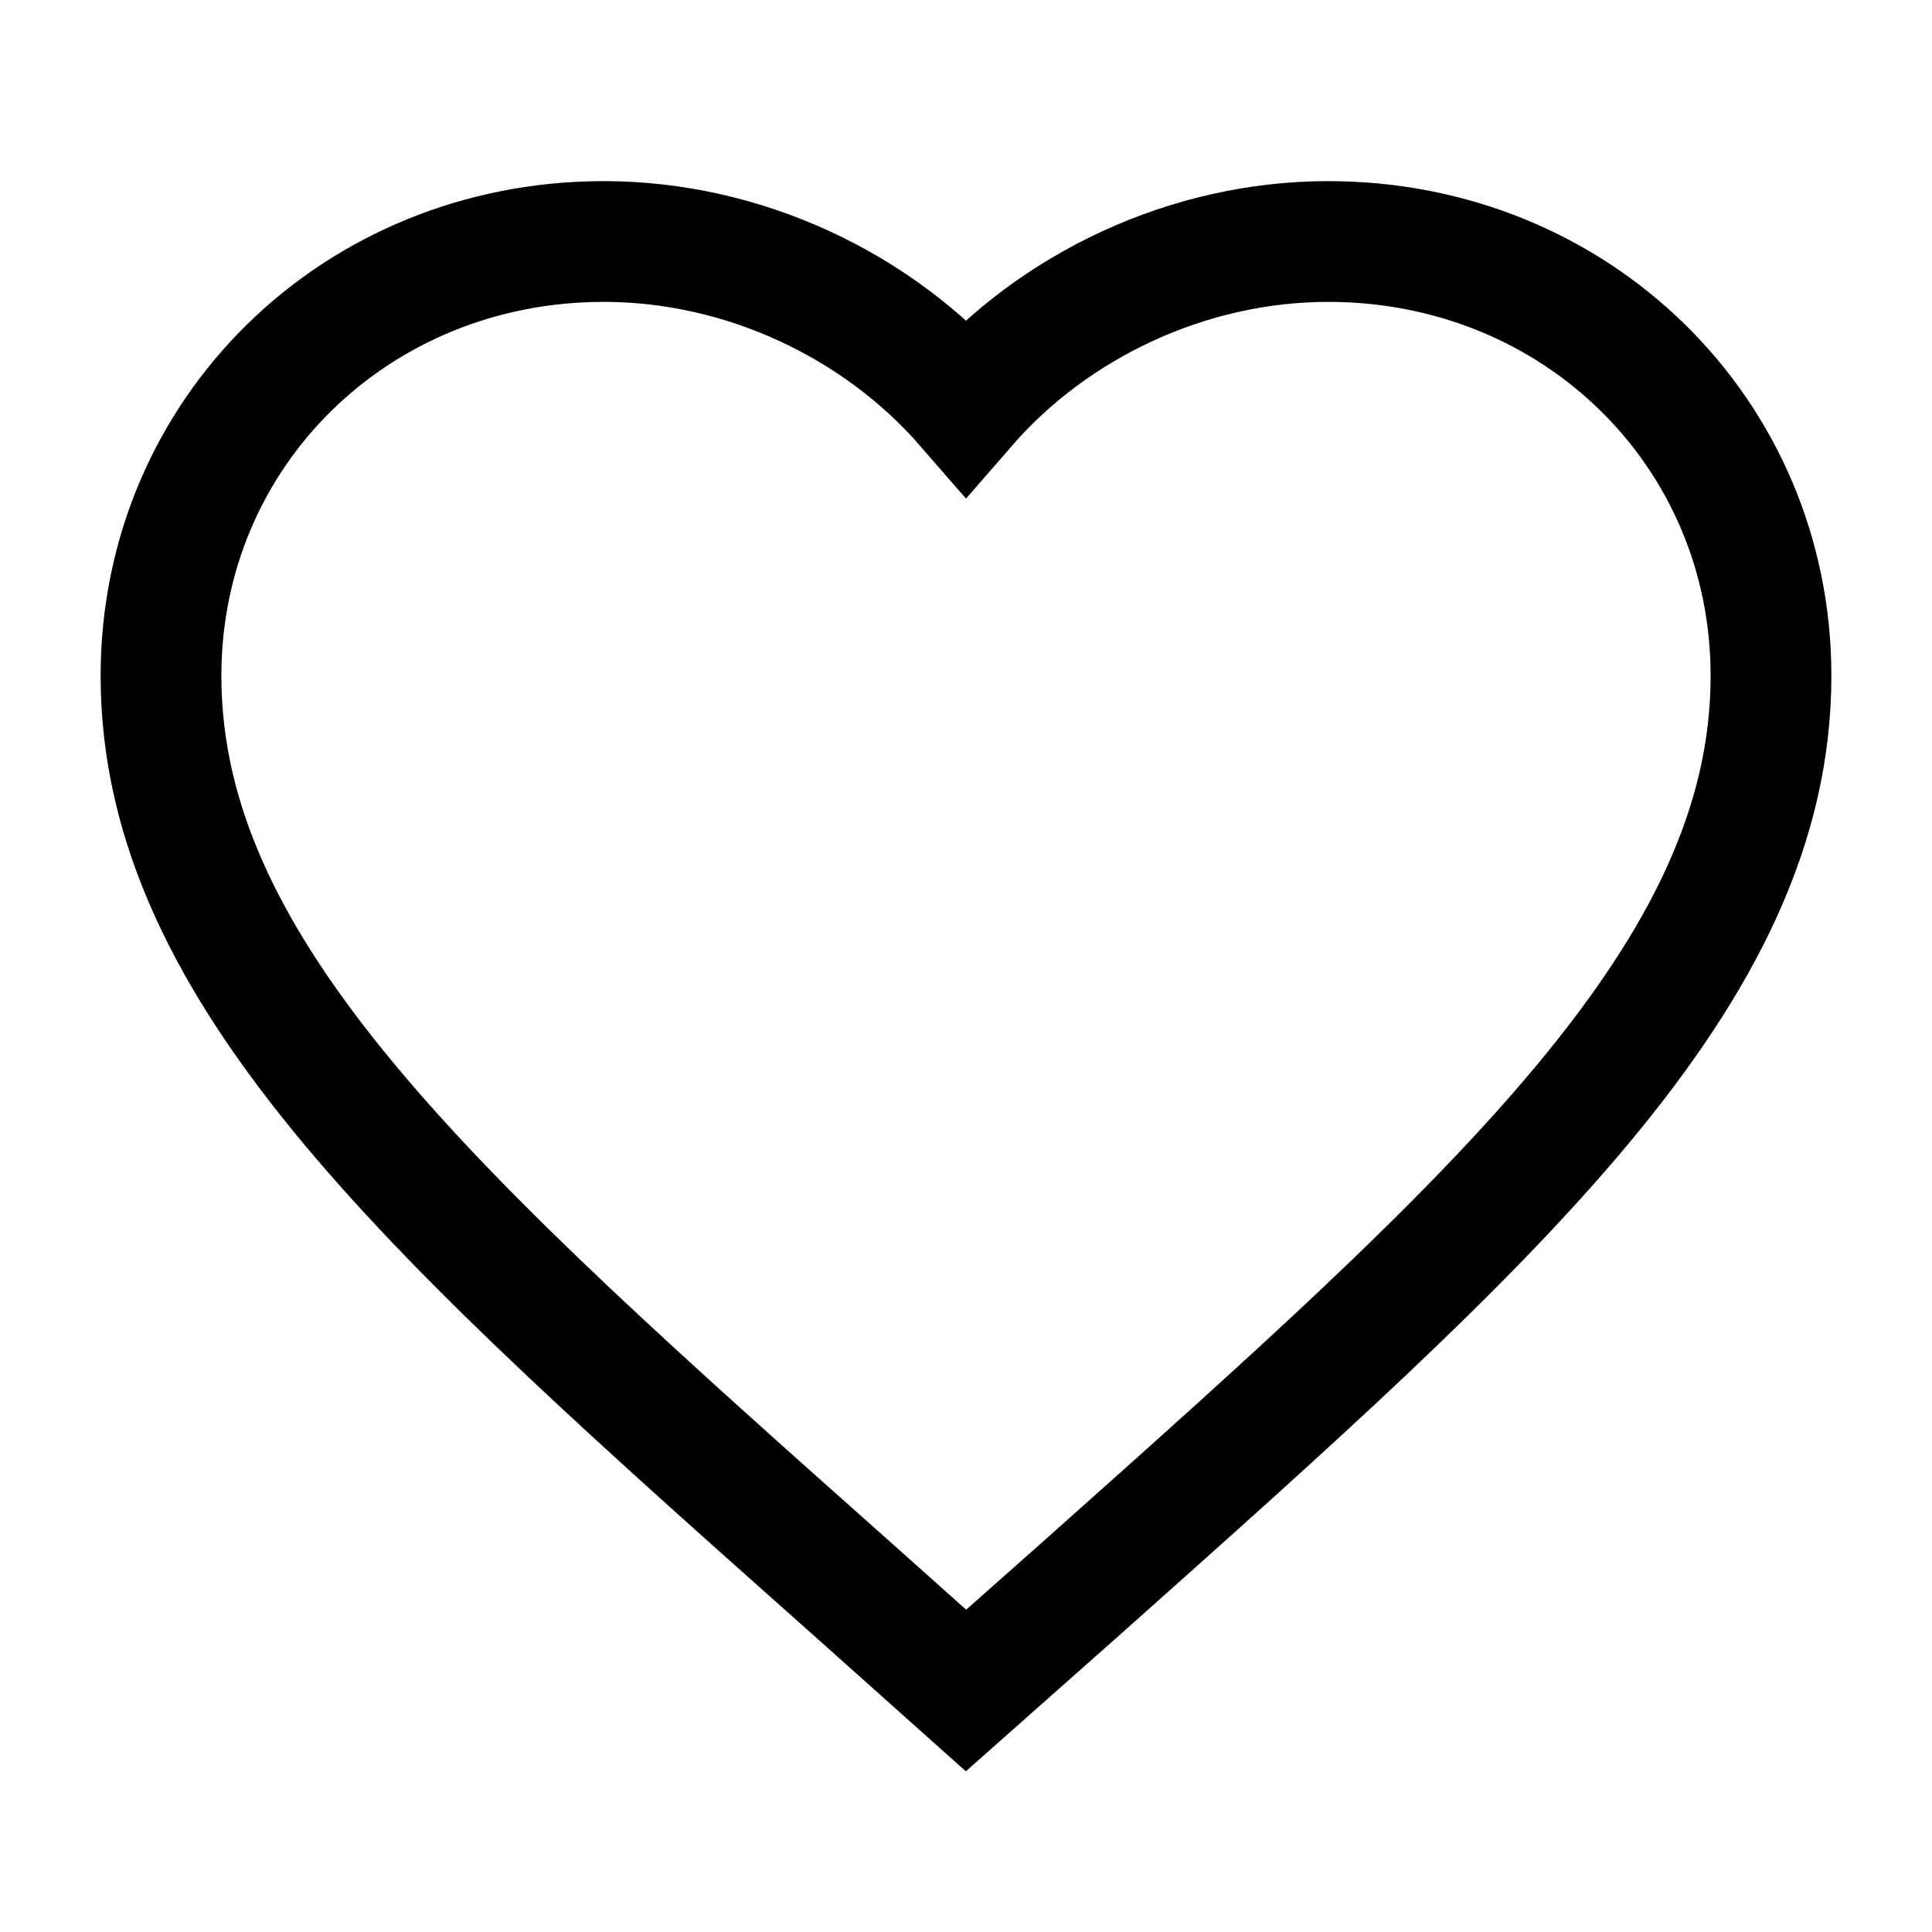
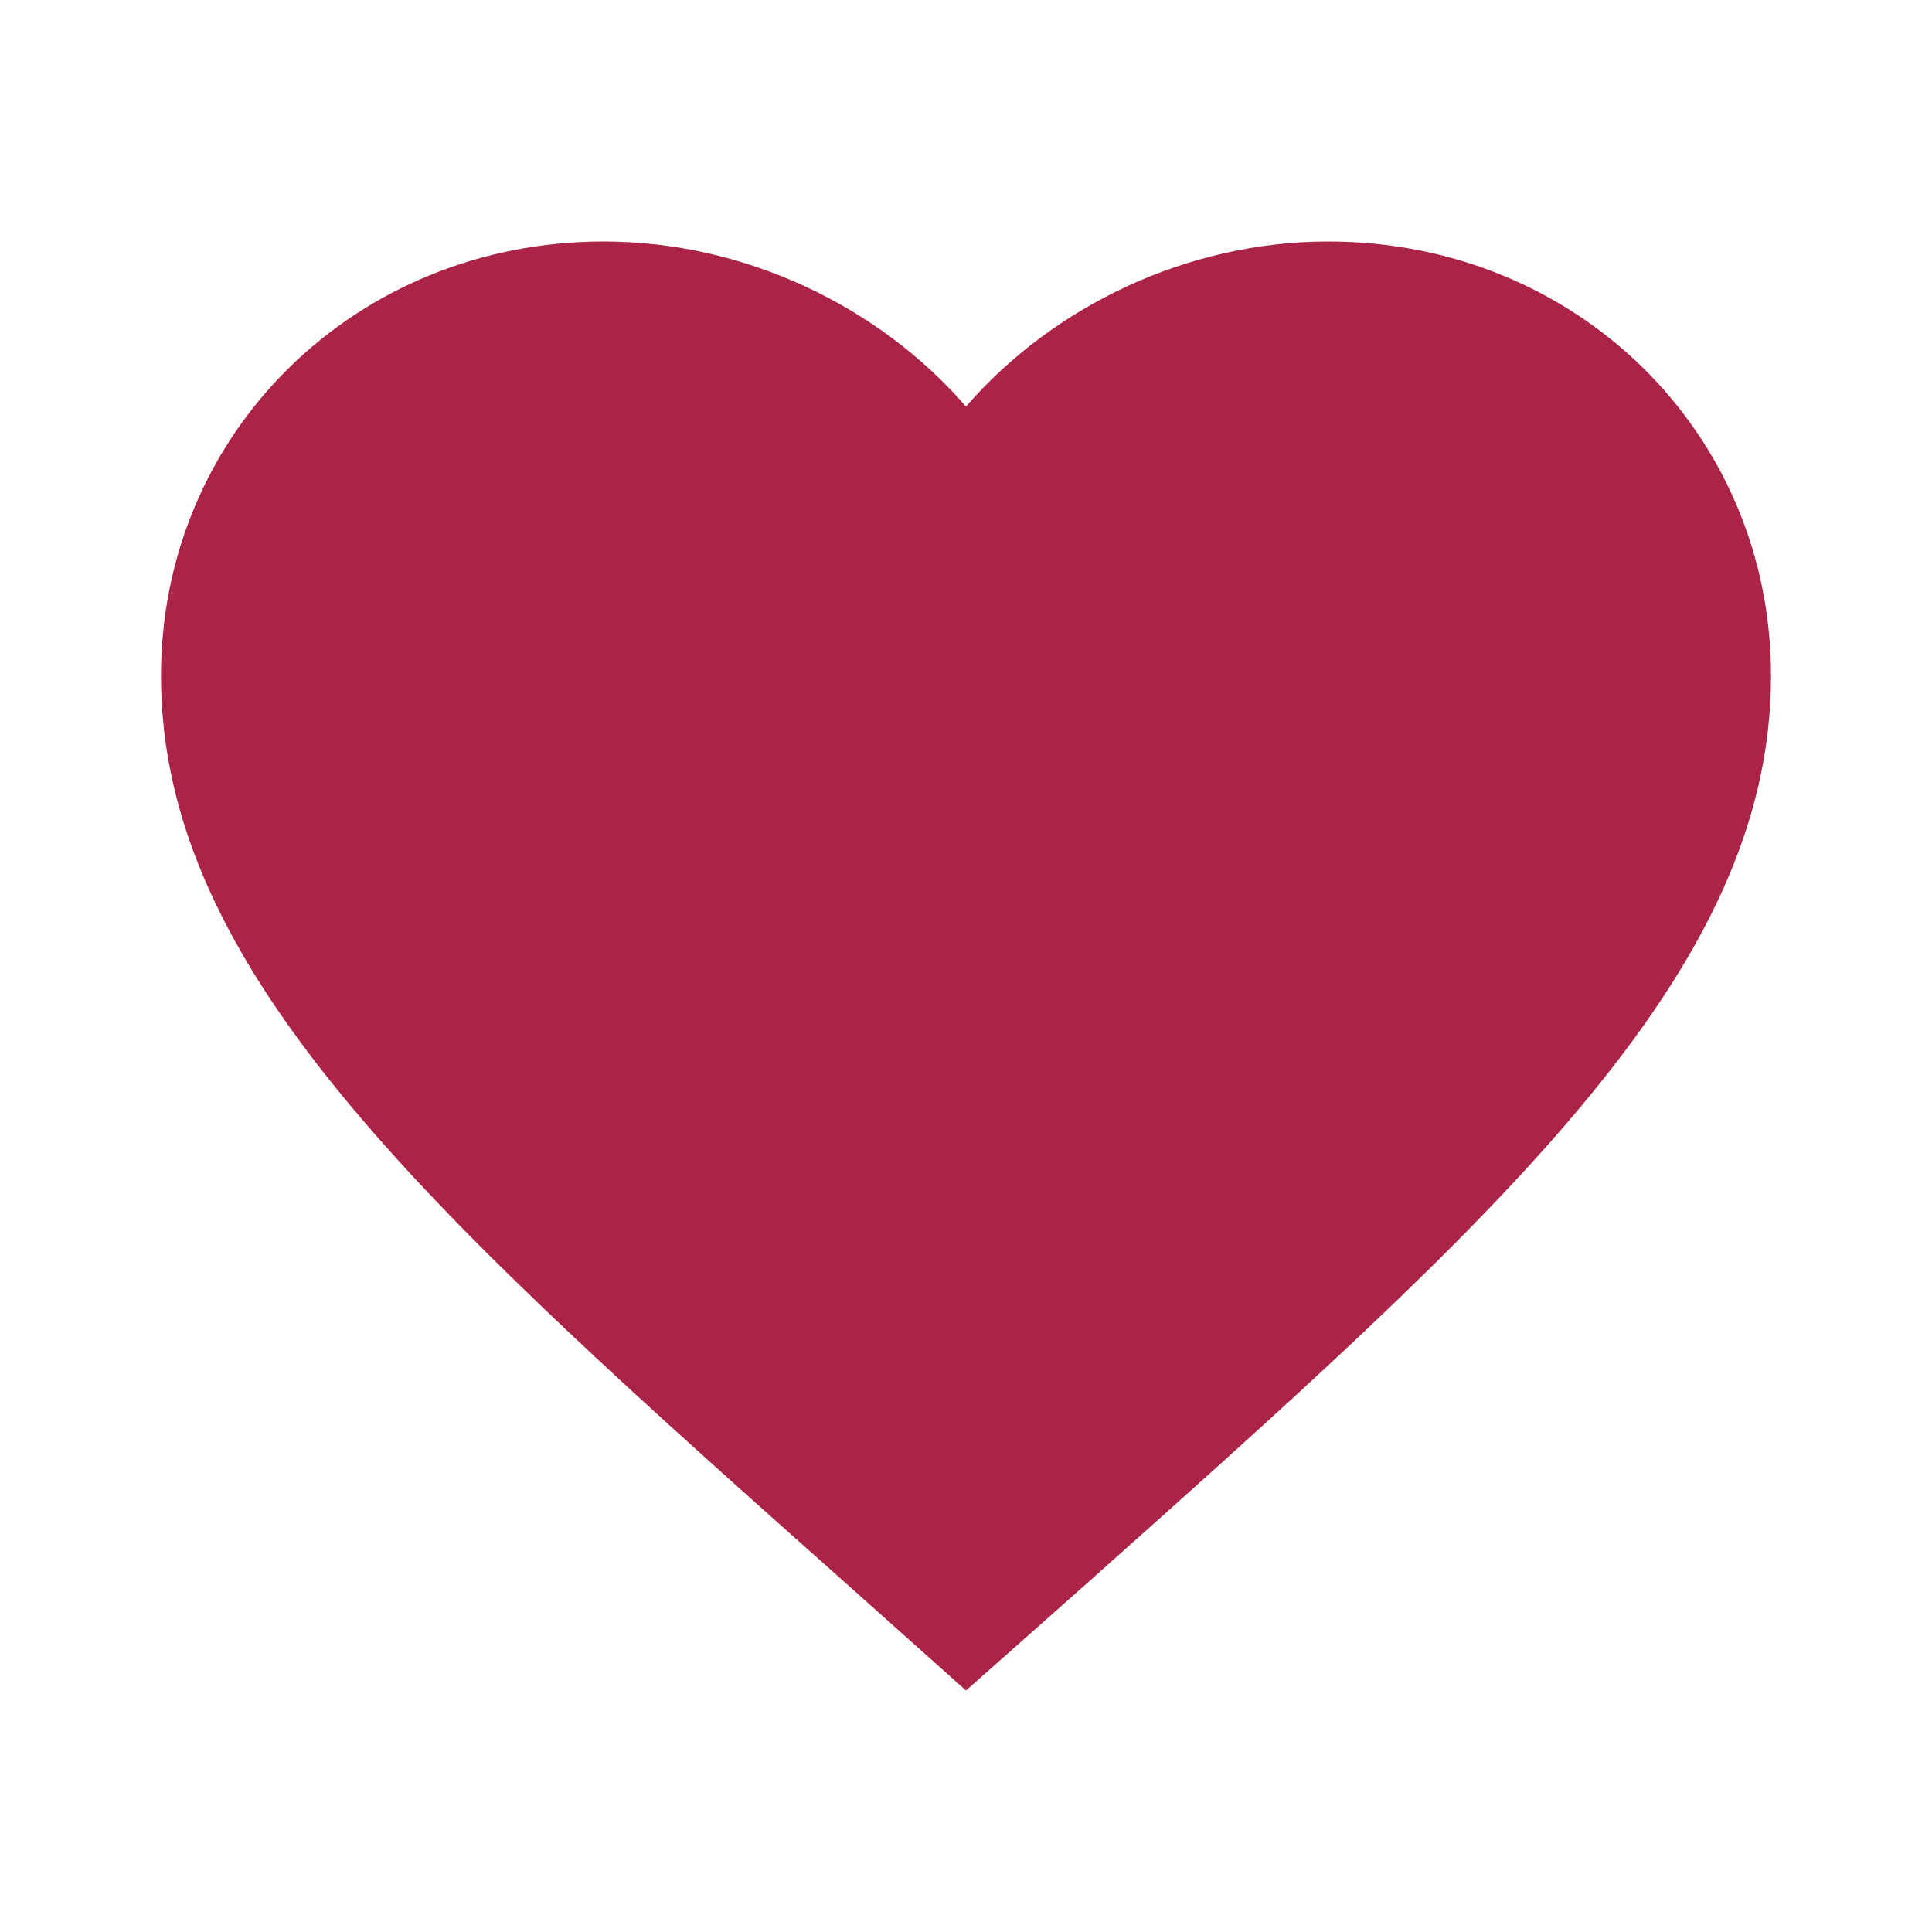
- <svg xmlns="http://www.w3.org/2000/svg" role="img" width="48px" height="48px" viewBox="0 0 24 24" aria-labelledby="favouriteIconTitle" stroke="#000" stroke-width="1.5" stroke-linecap="square" stroke-linejoin="miter" fill="none" color="#000">
-   <path d="M12,21 L10.55,19.705 C5.4,15.124 2,12.103 2,8.395 C2,5.374 4.42,3 7.5,3 C9.24,3 10.91,3.795 12,5.05 C13.09,3.795 14.76,3 16.5,3 C19.58,3 22,5.374 22,8.395 C22,12.103 18.6,15.124 13.45,19.715 L12,21 Z" />
+ <svg xmlns="http://www.w3.org/2000/svg" width="100%" height="100%" viewBox="0 0 48 48" version="1.1" xml:space="preserve" style="fill-rule:evenodd;clip-rule:evenodd;stroke-linejoin:round;stroke-miterlimit:2;">
+   <path d="M24,42L21.1,39.41C10.8,30.249 4,24.206 4,16.79C4,10.748 8.84,6 15,6C18.48,6 21.82,7.589 24,10.1C26.18,7.589 29.52,6 33,6C39.16,6 44,10.748 44,16.79C44,24.206 37.2,30.249 26.9,39.43L24,42Z" style="fill:rgb(171,35,70);fill-rule:nonzero;" />
</svg>
